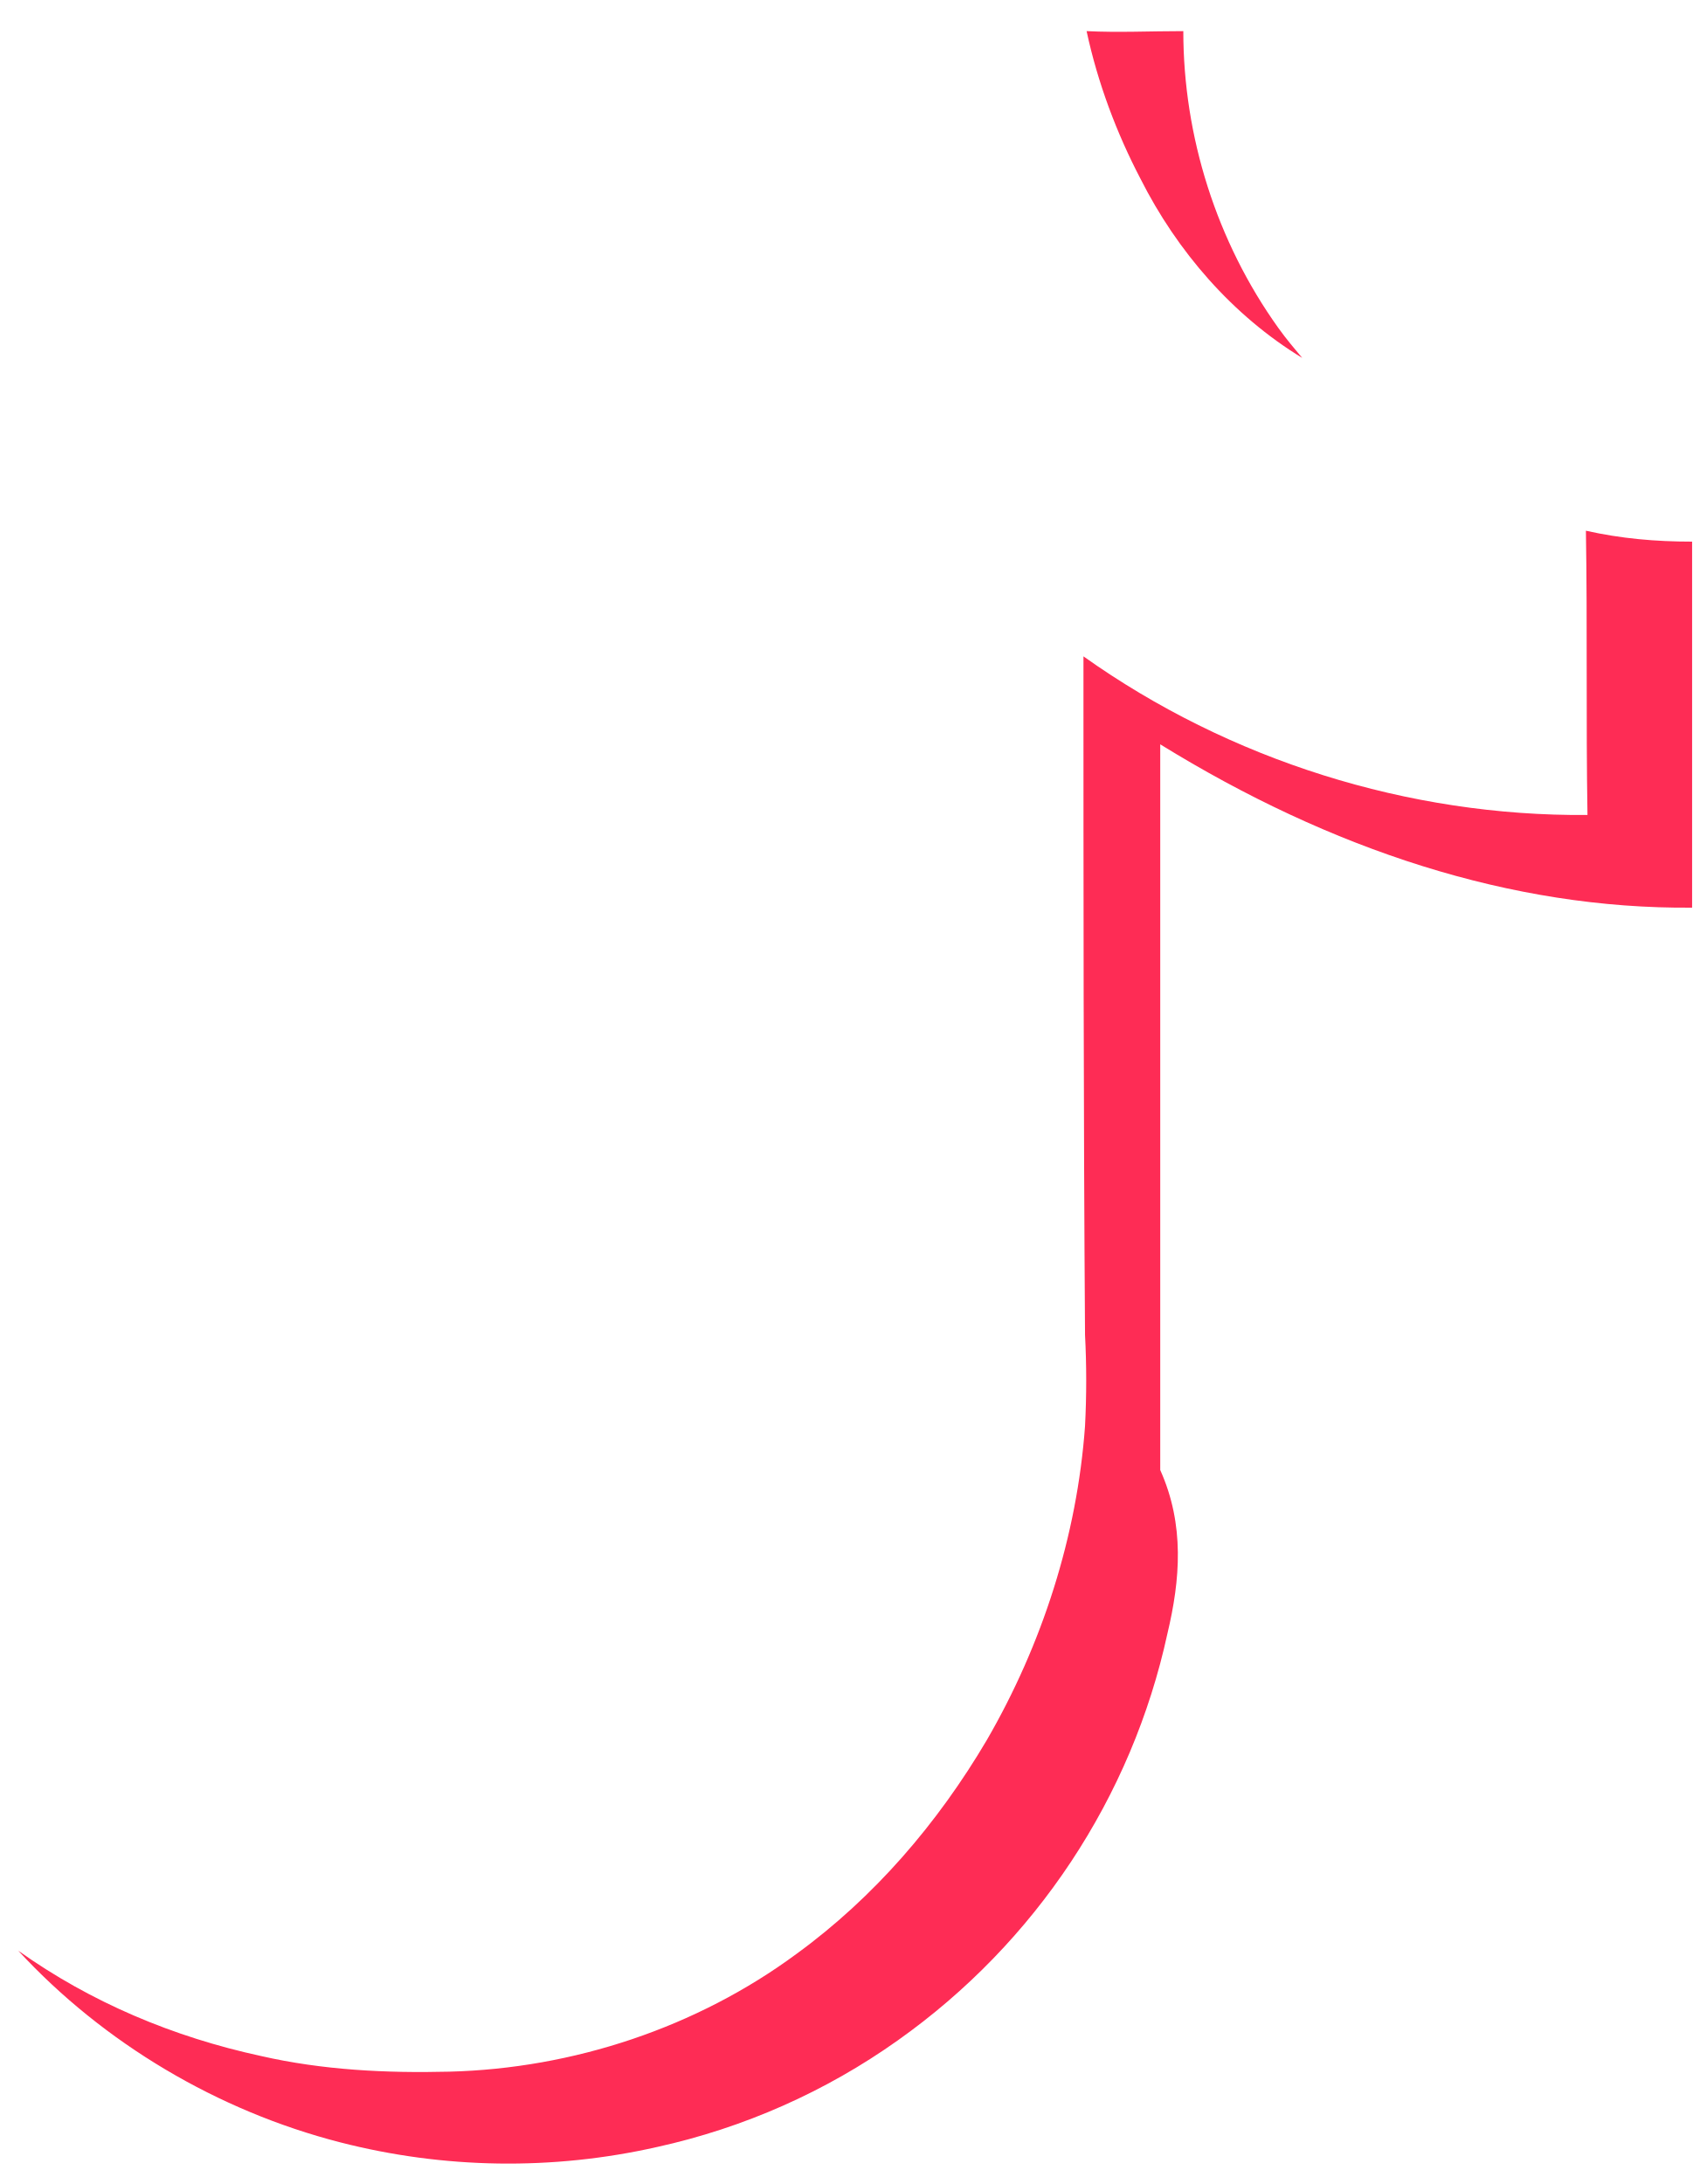
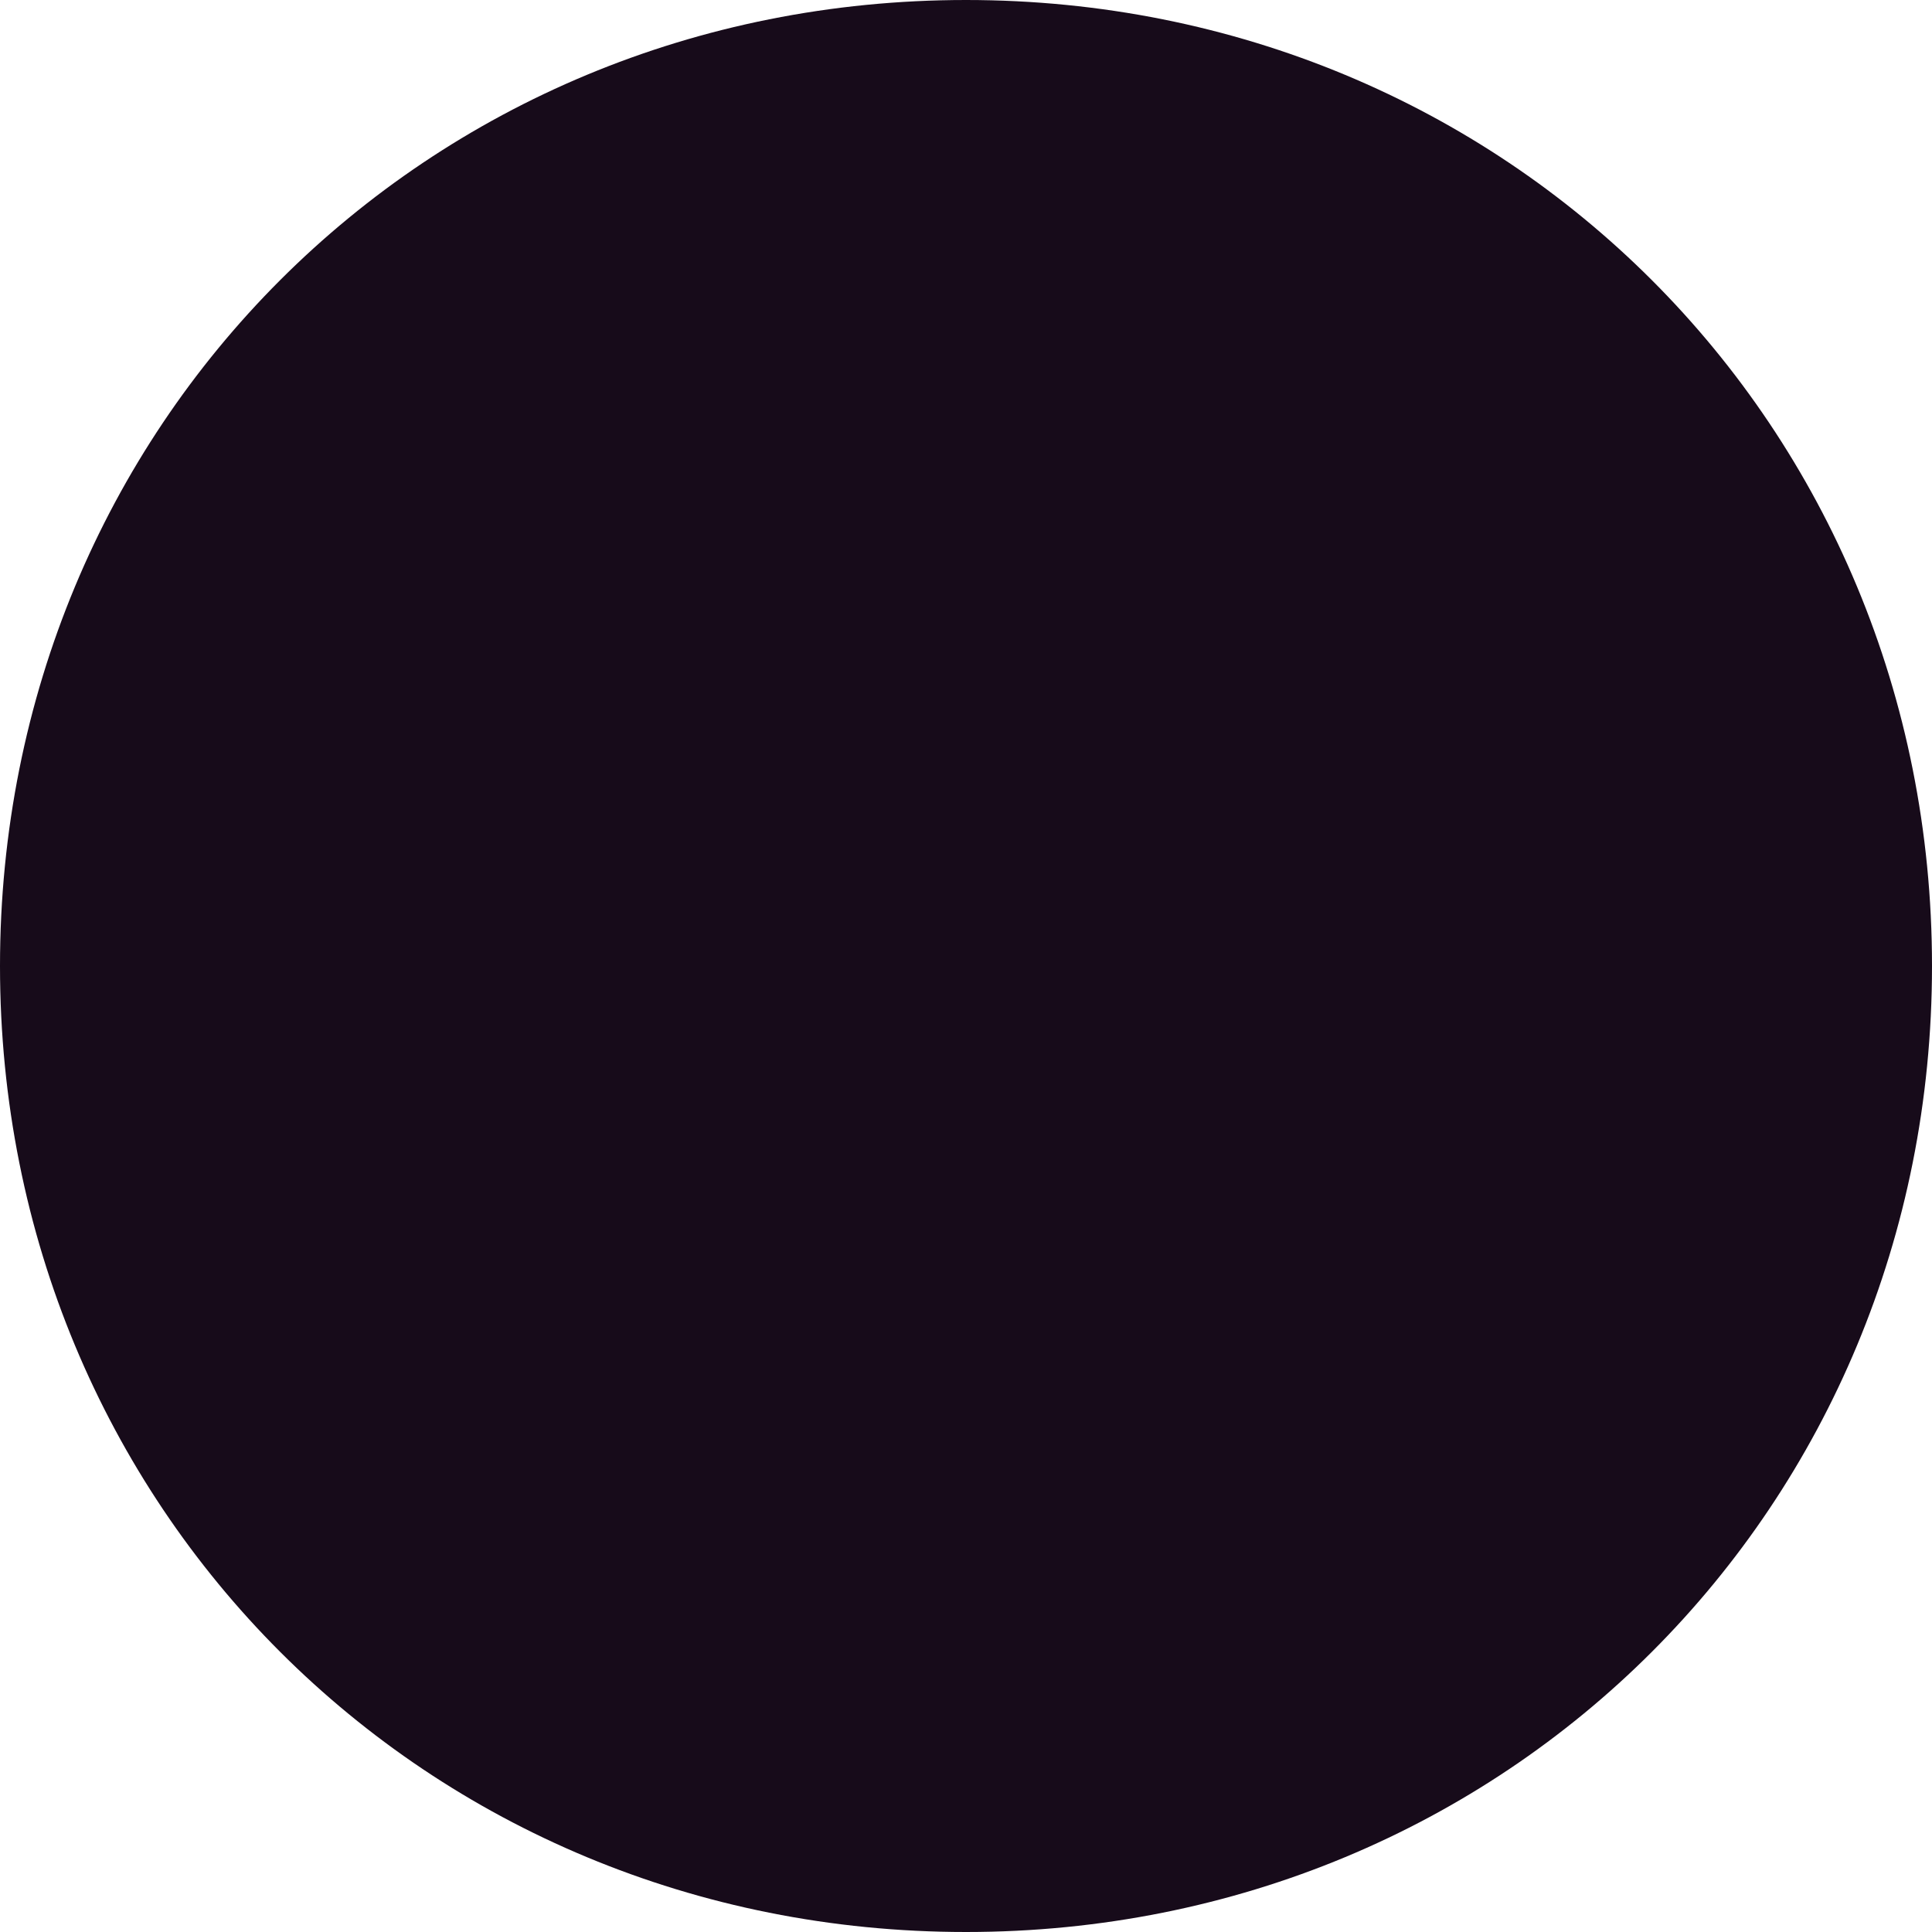
- <svg xmlns="http://www.w3.org/2000/svg" version="1.1" width="25px" height="32px">
-   <g transform="matrix(1 0 0 1 -52 -76 )">
-     <path d="M 15.921 0.456  C 16.386 0.479  16.85 0.456  17.338 0.456  C 17.338 1.998  17.825 3.541  18.731 4.806  C 18.847 4.968  18.964 5.105  19.08 5.244  C 18.058 4.622  17.245 3.679  16.711 2.62  C 16.362 1.953  16.084 1.216  15.921 0.456  Z M 23.237 7.776  C 23.748 7.891  24.259 7.936  24.793 7.936  L 24.793 13.299  C 22.145 13.322  19.498 12.448  17 10.906  L 17 21.539  C 17.361 22.344  17.292 23.15  17.106 23.932  C 16.584 26.337  15.176 28.463  13.157 29.894  C 12.099 30.646  10.898 31.178  9.627 31.458  C 8.096 31.804  6.503 31.78  4.982 31.389  C 3.193 30.929  1.521 29.94  0.267 28.581  C 1.335 29.341  2.543 29.847  3.821 30.124  C 4.726 30.331  5.655 30.377  6.584 30.354  C 8.396 30.308  10.207 29.709  11.671 28.628  C 12.809 27.799  13.738 26.717  14.458 25.497  C 15.271 24.094  15.782 22.505  15.898 20.894  C 15.921 20.45  15.921 20.004  15.898 19.559  C 15.875 16.245  15.875 12.931  15.875 9.617  C 18.011 11.136  20.636 11.964  23.26 11.941  C 23.237 10.56  23.26 9.156  23.237 7.775  Z " fill-rule="nonzero" fill="#fe2c55" stroke="none" transform="matrix(1 0 0 1 52 76 )" />
+ <svg xmlns="http://www.w3.org/2000/svg" version="1.1" width="44px" height="44px">
+   <g transform="matrix(1 0 0 1 -48 -72 )">
+     <path d="M 70 72  C 82.32 72  92 81.68  92 94  C 92 106.32  82.32 116  70 116  C 57.68 116  48 106.32  48 94  C 48 81.68  57.68 72  70 72  Z " fill-rule="nonzero" fill="#170b1a" stroke="none" />
  </g>
</svg>
